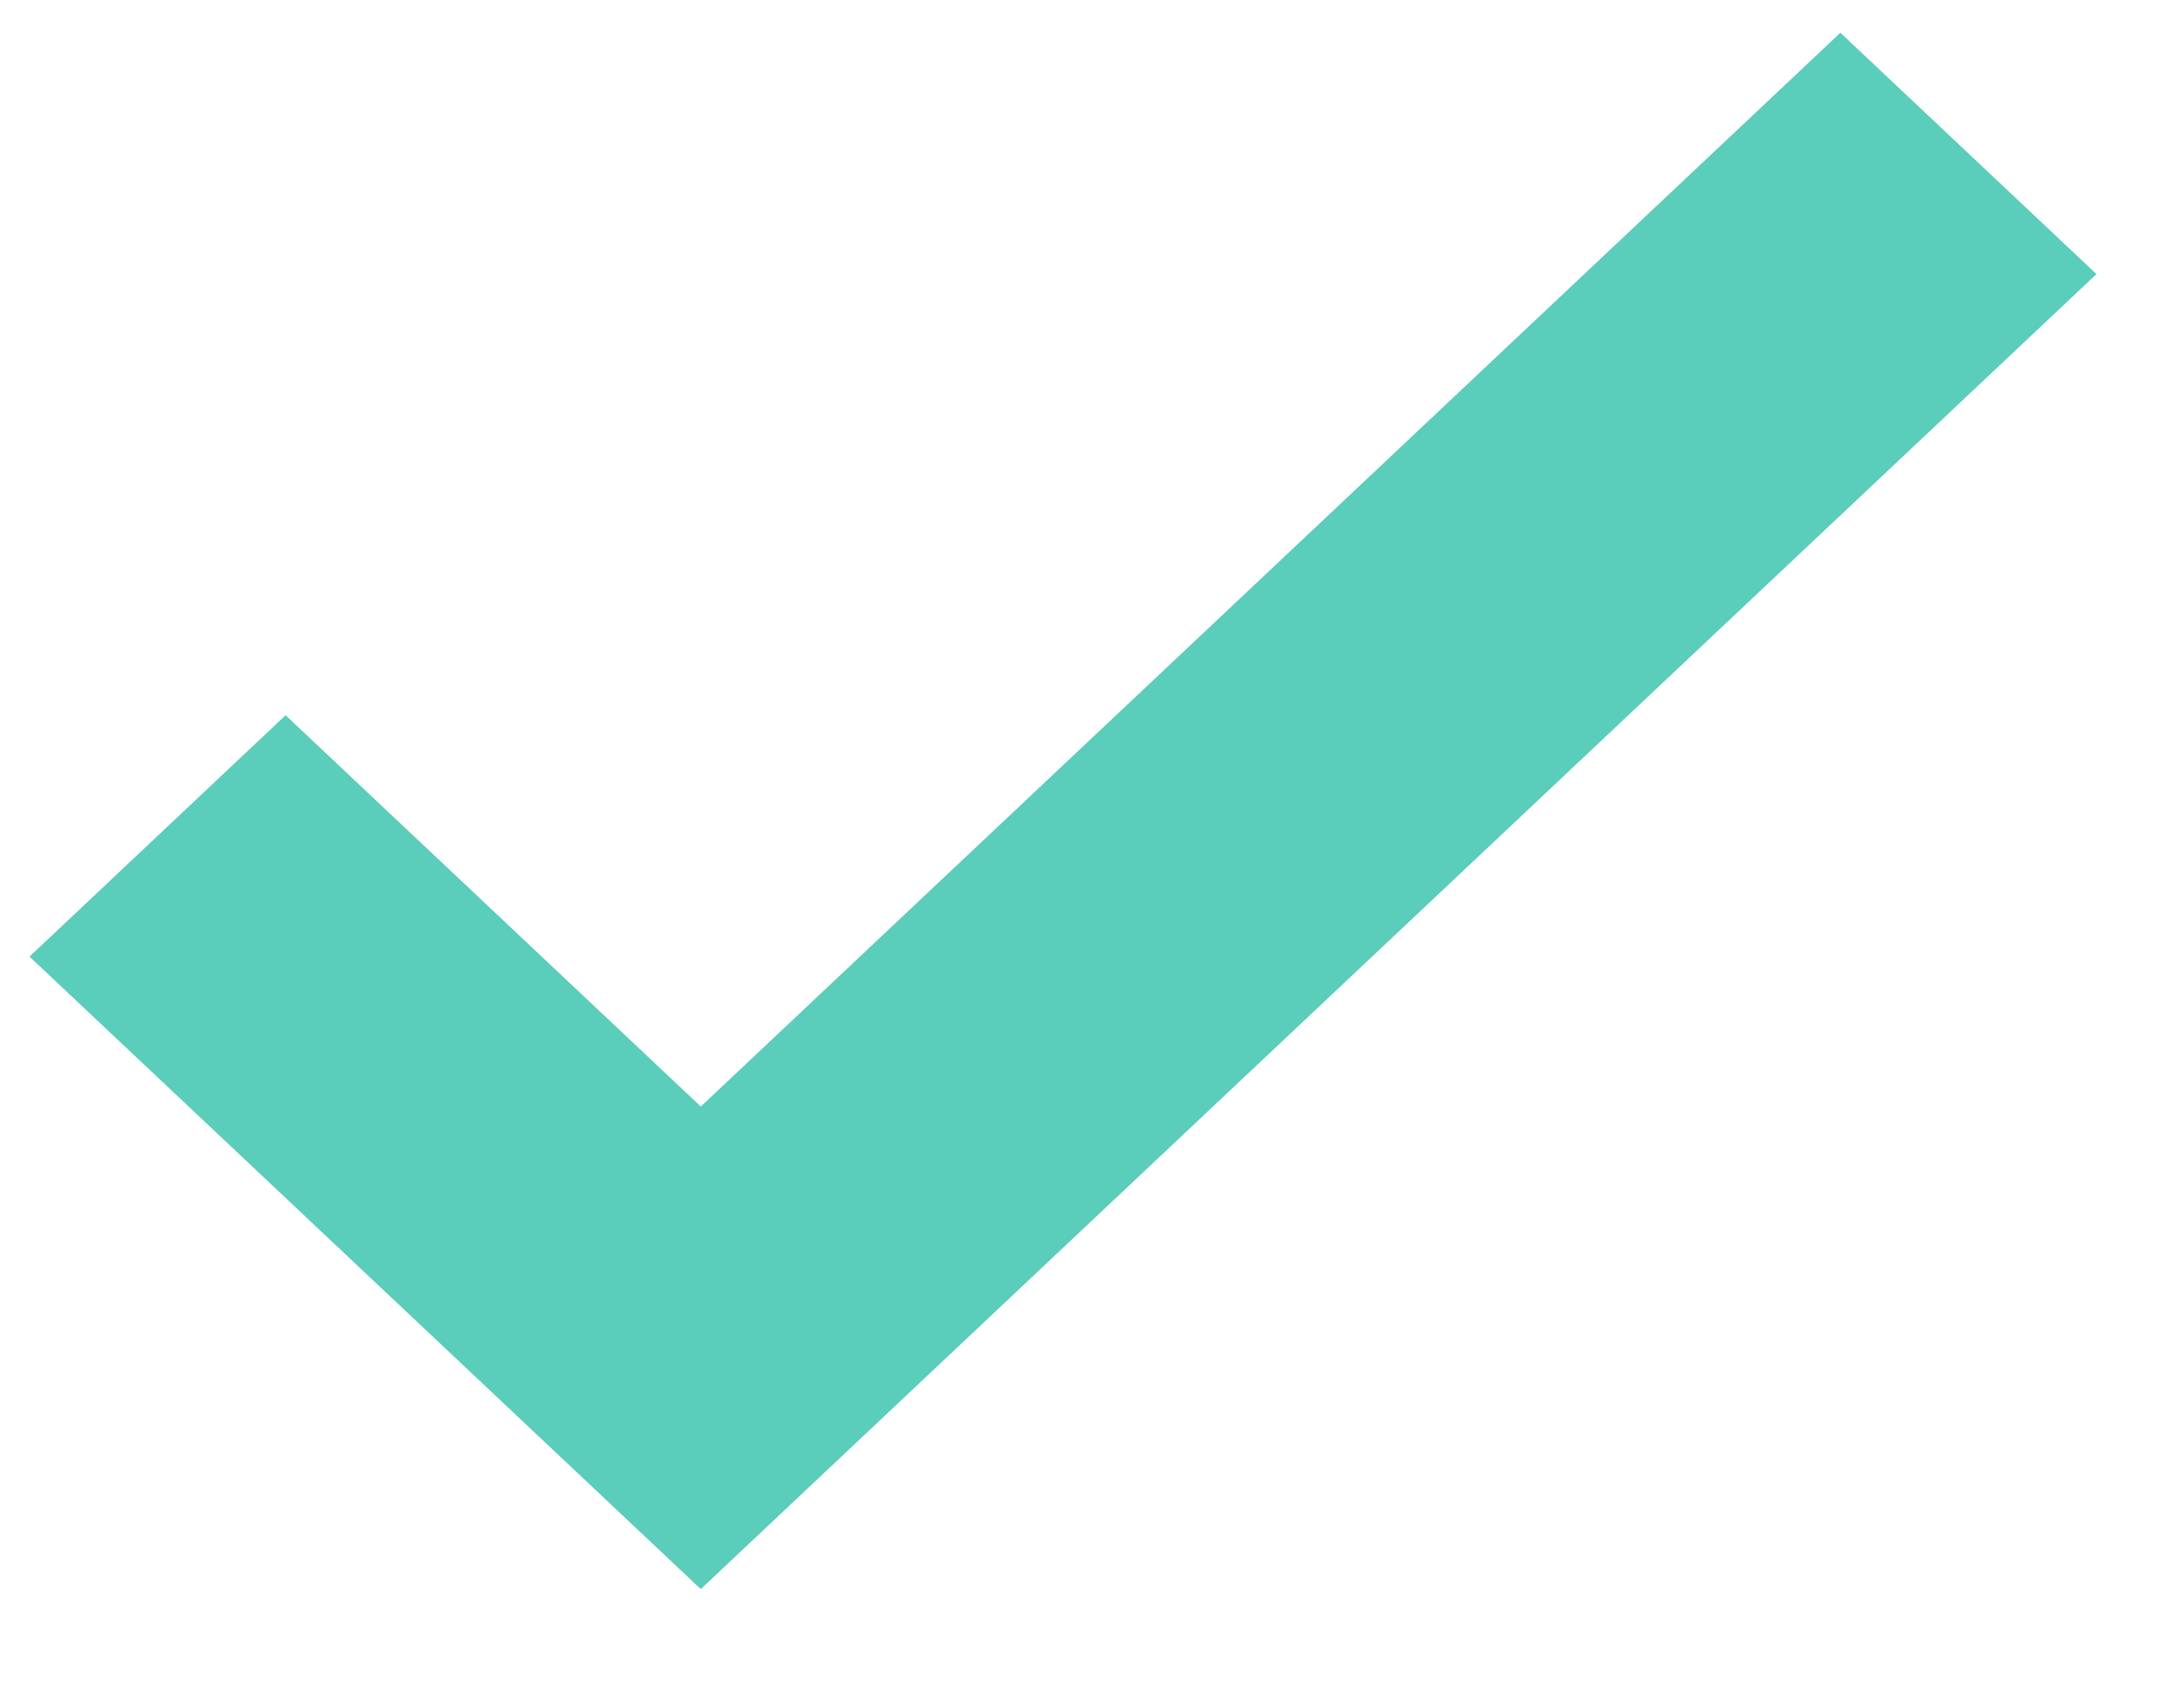
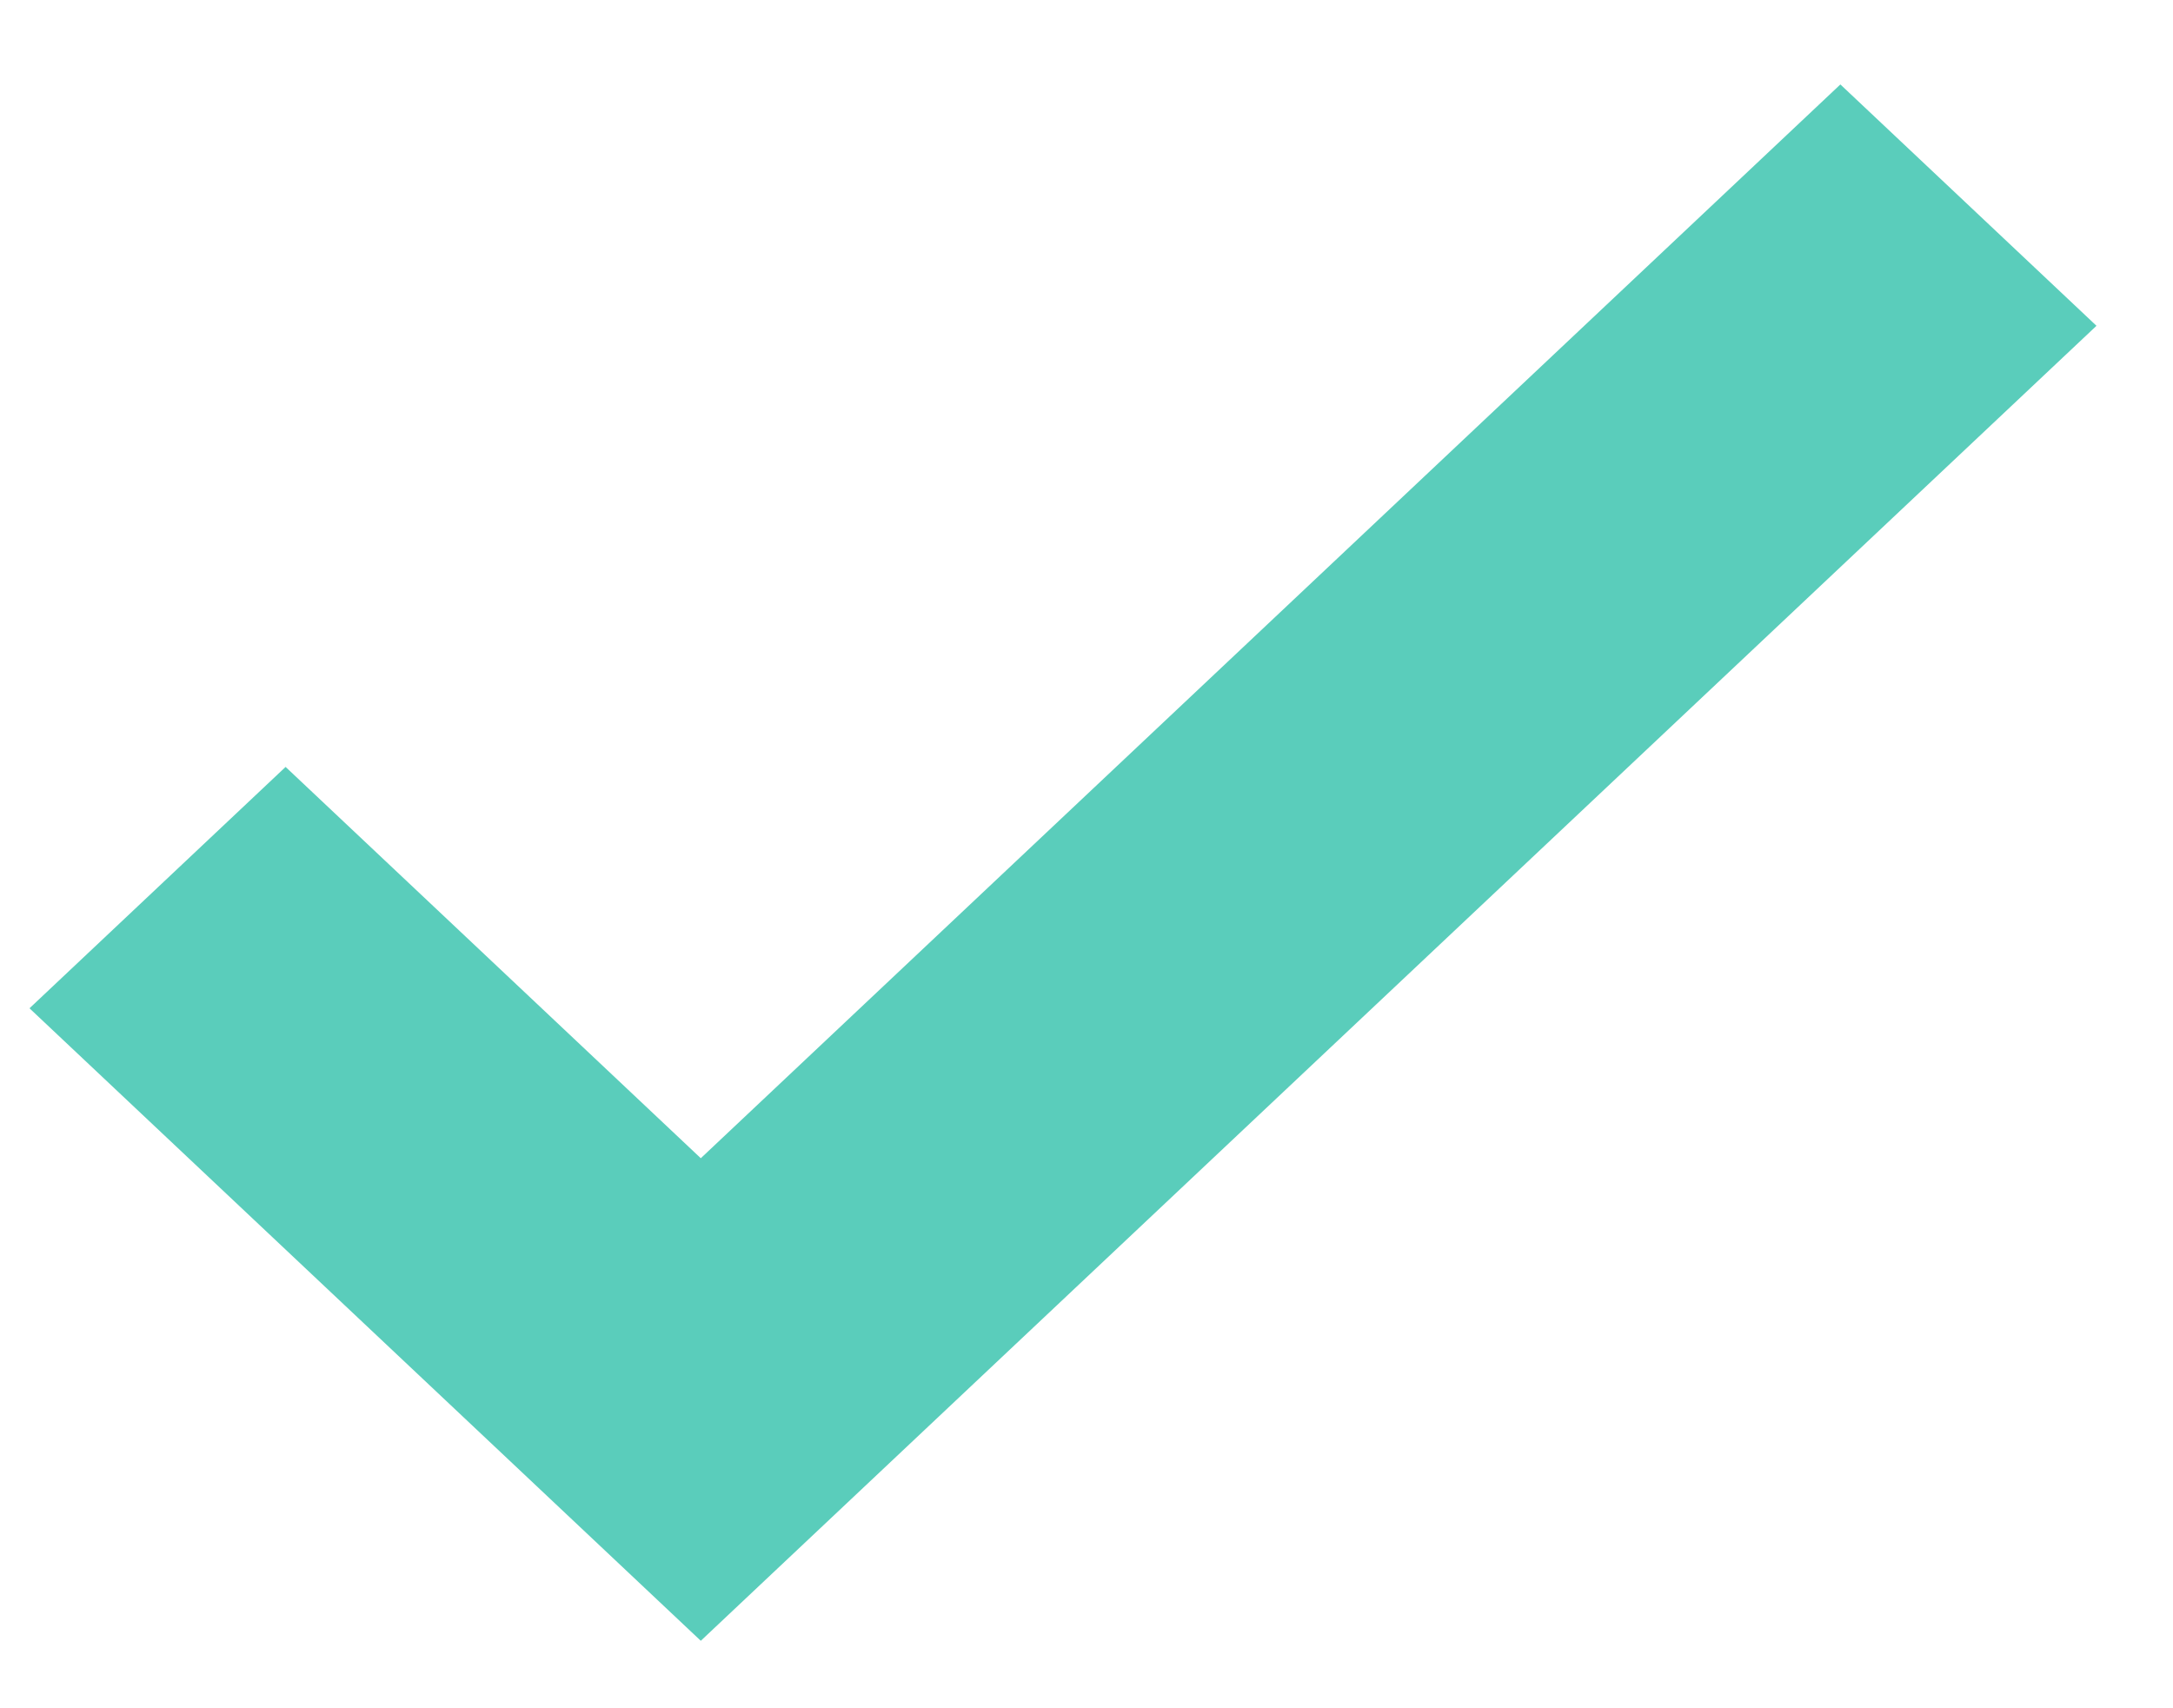
<svg xmlns="http://www.w3.org/2000/svg" width="14" height="11" viewBox="0 0 14 11" fill="none">
-   <path fill-rule="evenodd" clip-rule="evenodd" d="M13.507 1.766L4.515 10.238L0.19 6.163L1.84 4.608L4.515 7.129L11.857 0.211L13.507 1.766Z" fill="#5ACDBB" />
+   <path fill-rule="evenodd" clip-rule="evenodd" d="M13.507 2.099L4.515 10.571L0.19 6.496L1.84 4.941L4.515 7.462L11.857 0.544L13.507 2.099Z" fill="#5ACDBB" />
</svg>
